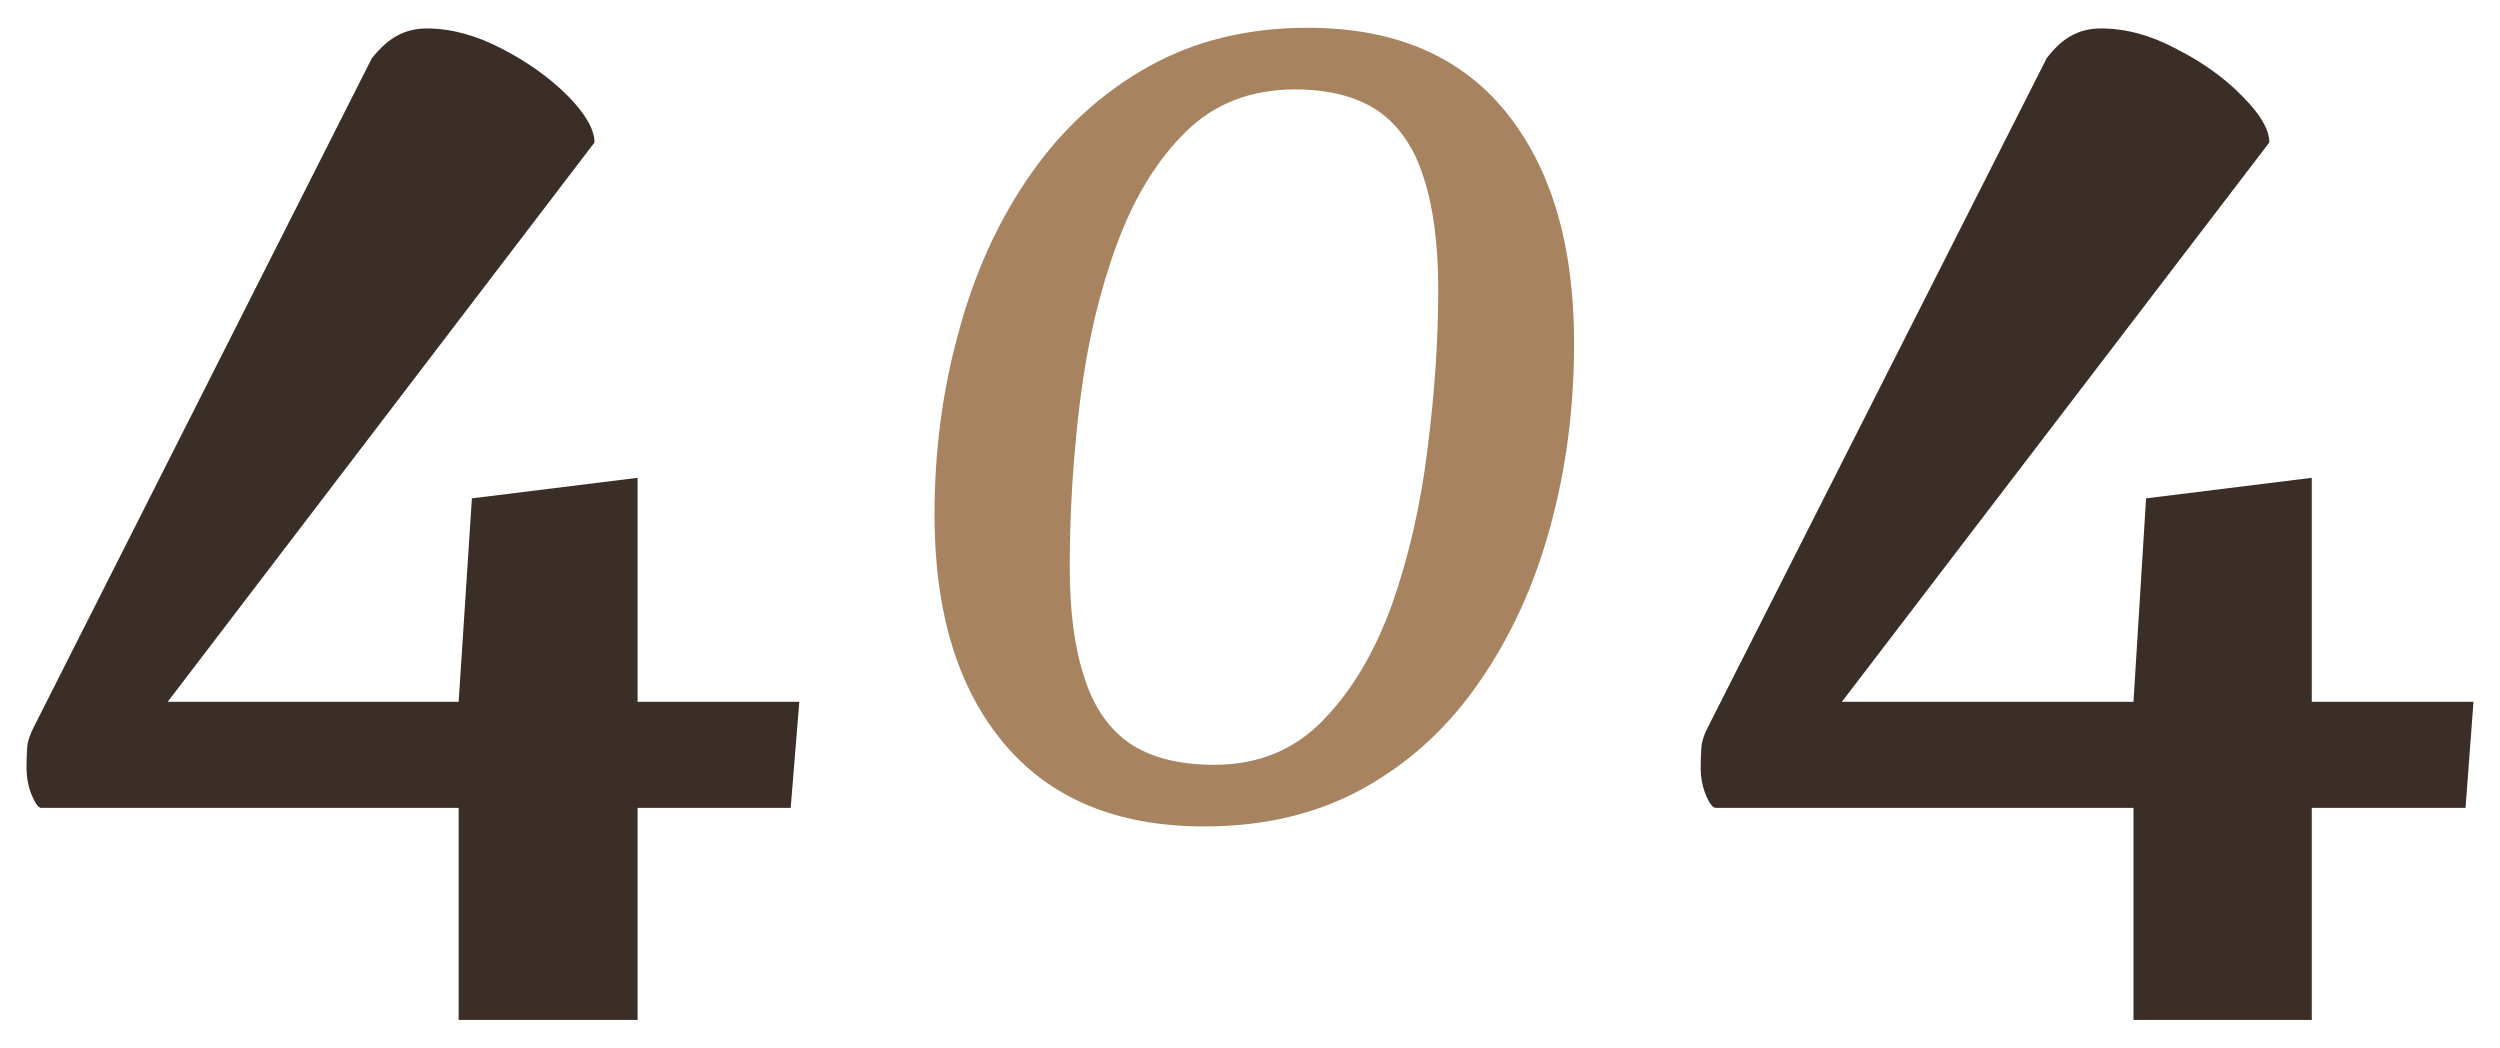
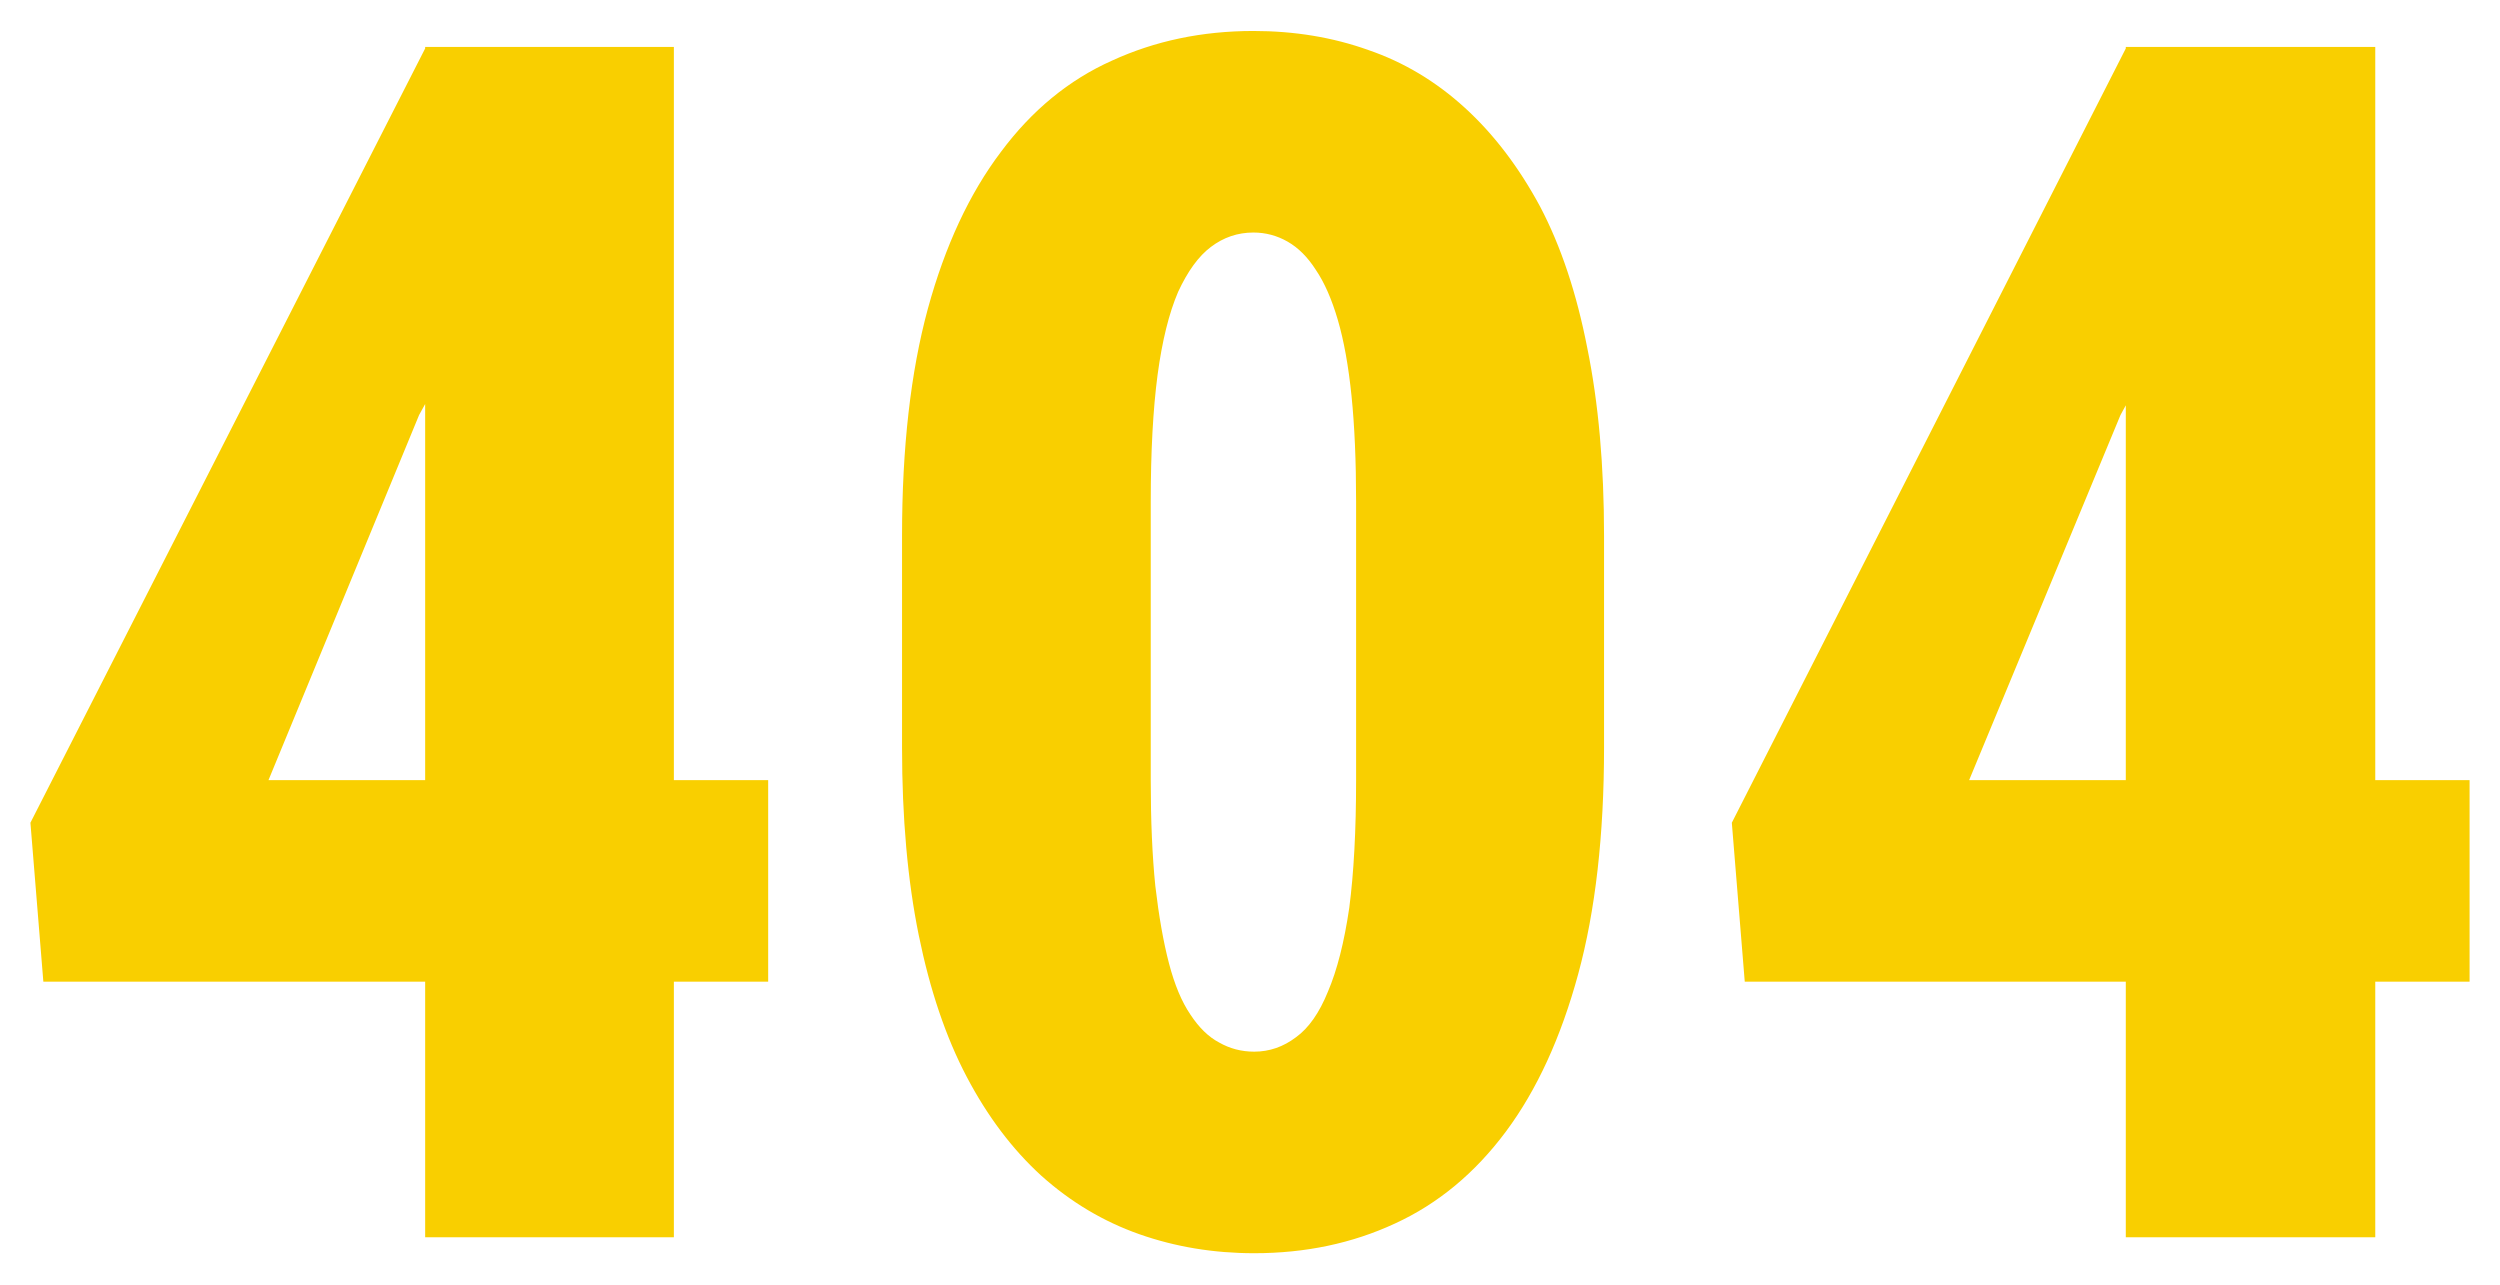
- <svg xmlns="http://www.w3.org/2000/svg" viewBox="0 0 377.2 157.7" width="377" height="158" role="img">
-   <path fill="#3A2E26" d="M69.2 153.7V121.7H6.2Q5.6 121.7 4.8 119.8Q4 117.9 4 115.6Q4 114.1 4.1 112.6Q4.2 111.2 5.1 109.5L56.1 8.6Q58.1 6.1 60.1 5.1Q62 4.1 64.4 4.1Q69.9 4.1 75.8 7.2Q81.6 10.2 85.7 14.3Q89.7 18.4 89.7 21.3L25.3 105.7H69.2L71.2 75L96.2 71.9V105.7H120.6L119.3 121.7H96.2V153.7H69.2ZM321.9 153.7V121.7H258.9Q258.2 121.7 257.4 119.8Q256.6 117.9 256.6 115.6Q256.6 114.1 256.7 112.6Q256.8 111.2 257.7 109.5L308.8 8.6Q310.7 6.1 312.7 5.1Q314.6 4.1 317 4.1Q322.6 4.1 328.4 7.2Q334.3 10.2 338.3 14.3Q342.4 18.4 342.4 21.3L277.9 105.7H321.9L323.8 75L348.8 71.9V105.7H373.2L372 121.7H348.8V153.7H321.9Z" />
-   <path fill="#A8835F" d="M181.7 124.5Q162 124.5 151.5 112Q141 99.5 141 77.5Q141 62.9 144.7 49.7Q148.3 36.4 155.5 26.1Q162.7 15.8 173.2 9.9Q183.7 4 197.3 4Q216.9 4 227.2 16.7Q237.5 29.4 237.5 51.6Q237.5 66.2 233.9 79.3Q230.3 92.5 223.2 102.7Q216.2 112.9 205.8 118.7Q195.4 124.5 181.7 124.5ZM183.2 115.2Q193.2 115.2 199.7 108.4Q206.2 101.7 210.1 90.8Q213.9 79.9 215.4 67.4Q217 54.9 217 43.5Q217 33.3 214.8 26.6Q212.7 19.9 208 16.6Q203.2 13.3 195.4 13.3Q185.4 13.3 178.9 19.7Q172.4 26.1 168.5 36.7Q164.6 47.3 163 60Q161.4 72.8 161.4 85.4Q161.4 95.4 163.6 102Q165.7 108.7 170.5 112Q175.3 115.2 183.2 115.2Z" />
+ <svg xmlns="http://www.w3.org/2000/svg" viewBox="0 0 328.7 168.7" width="329" height="169" role="img">
+   <path fill="#F9CF00" d="M101 102.5V129H5.7L4 108.1L56 6.1H81.7L55.1 54.5L35.3 102.5H101ZM88.6 6.1V162.6H55.9V6.1H88.6ZM210.9 70.4V98.2Q210.9 115.5 207.5 128Q204.1 140.5 198 148.7Q191.9 156.9 183.4 160.8Q175 164.7 164.9 164.7Q156.9 164.7 149.8 162.2Q142.7 159.7 136.9 154.5Q131.2 149.3 127.1 141.5Q123 133.7 120.8 122.9Q118.6 112.1 118.6 98.2V70.4Q118.6 53 122 40.5Q125.4 28.1 131.6 19.9Q137.7 11.7 146.2 7.9Q154.7 4 164.8 4Q172.9 4 179.9 6.5Q186.9 8.9 192.6 14.1Q198.3 19.3 202.5 27.1Q206.6 34.9 208.7 45.7Q210.9 56.5 210.9 70.4ZM178.3 102.5V65.9Q178.3 57.9 177.7 52Q177.1 46.1 175.9 42Q174.7 37.9 173 35.4Q171.4 32.9 169.3 31.7Q167.2 30.5 164.8 30.5Q161.7 30.5 159.2 32.4Q156.8 34.2 154.9 38.3Q153.1 42.5 152.2 49.2Q151.3 56 151.3 65.9V102.5Q151.3 110.5 151.9 116.4Q152.6 122.4 153.7 126.6Q154.8 130.8 156.5 133.3Q158.2 135.9 160.3 137Q162.4 138.2 164.9 138.2Q167.9 138.2 170.4 136.3Q172.9 134.5 174.6 130.3Q176.4 126.1 177.4 119.3Q178.3 112.4 178.3 102.5ZM324.7 102.5V129H229.4L227.7 108.1L279.6 6.1H305.3L278.8 54.5L258.9 102.5H324.7ZM312.3 6.1V162.6H279.5V6.1H312.3Z" />
</svg>
